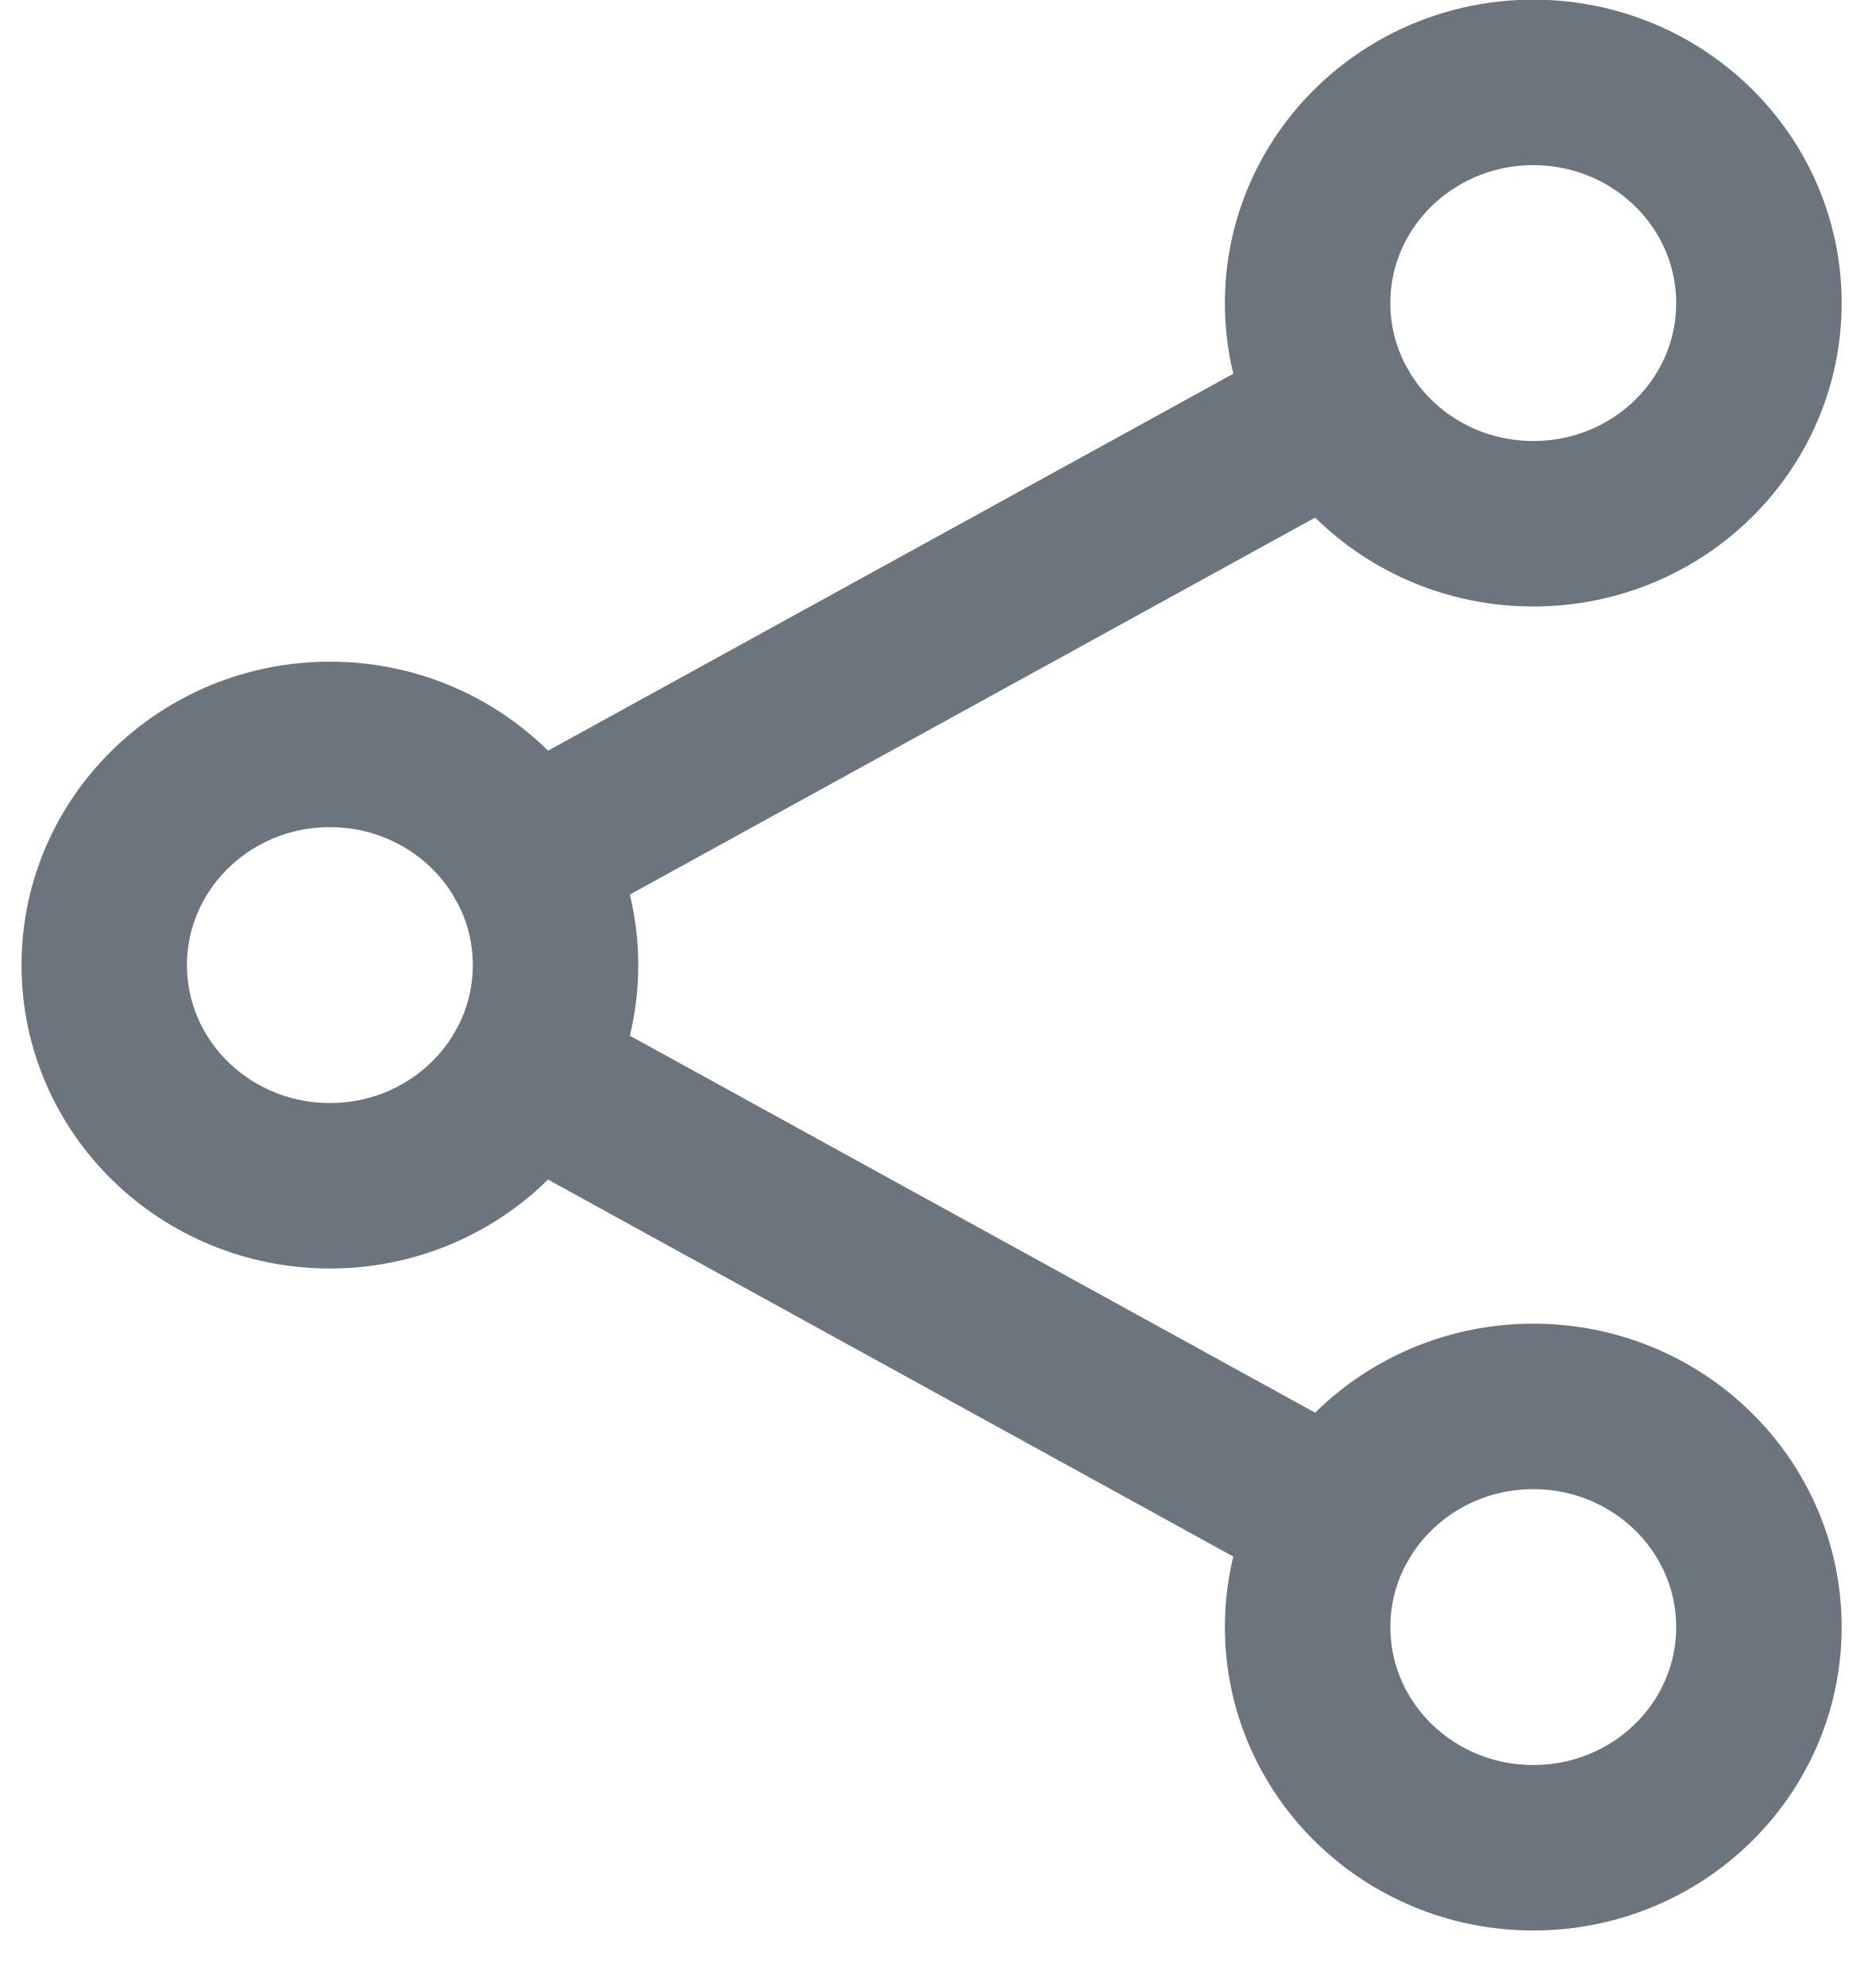
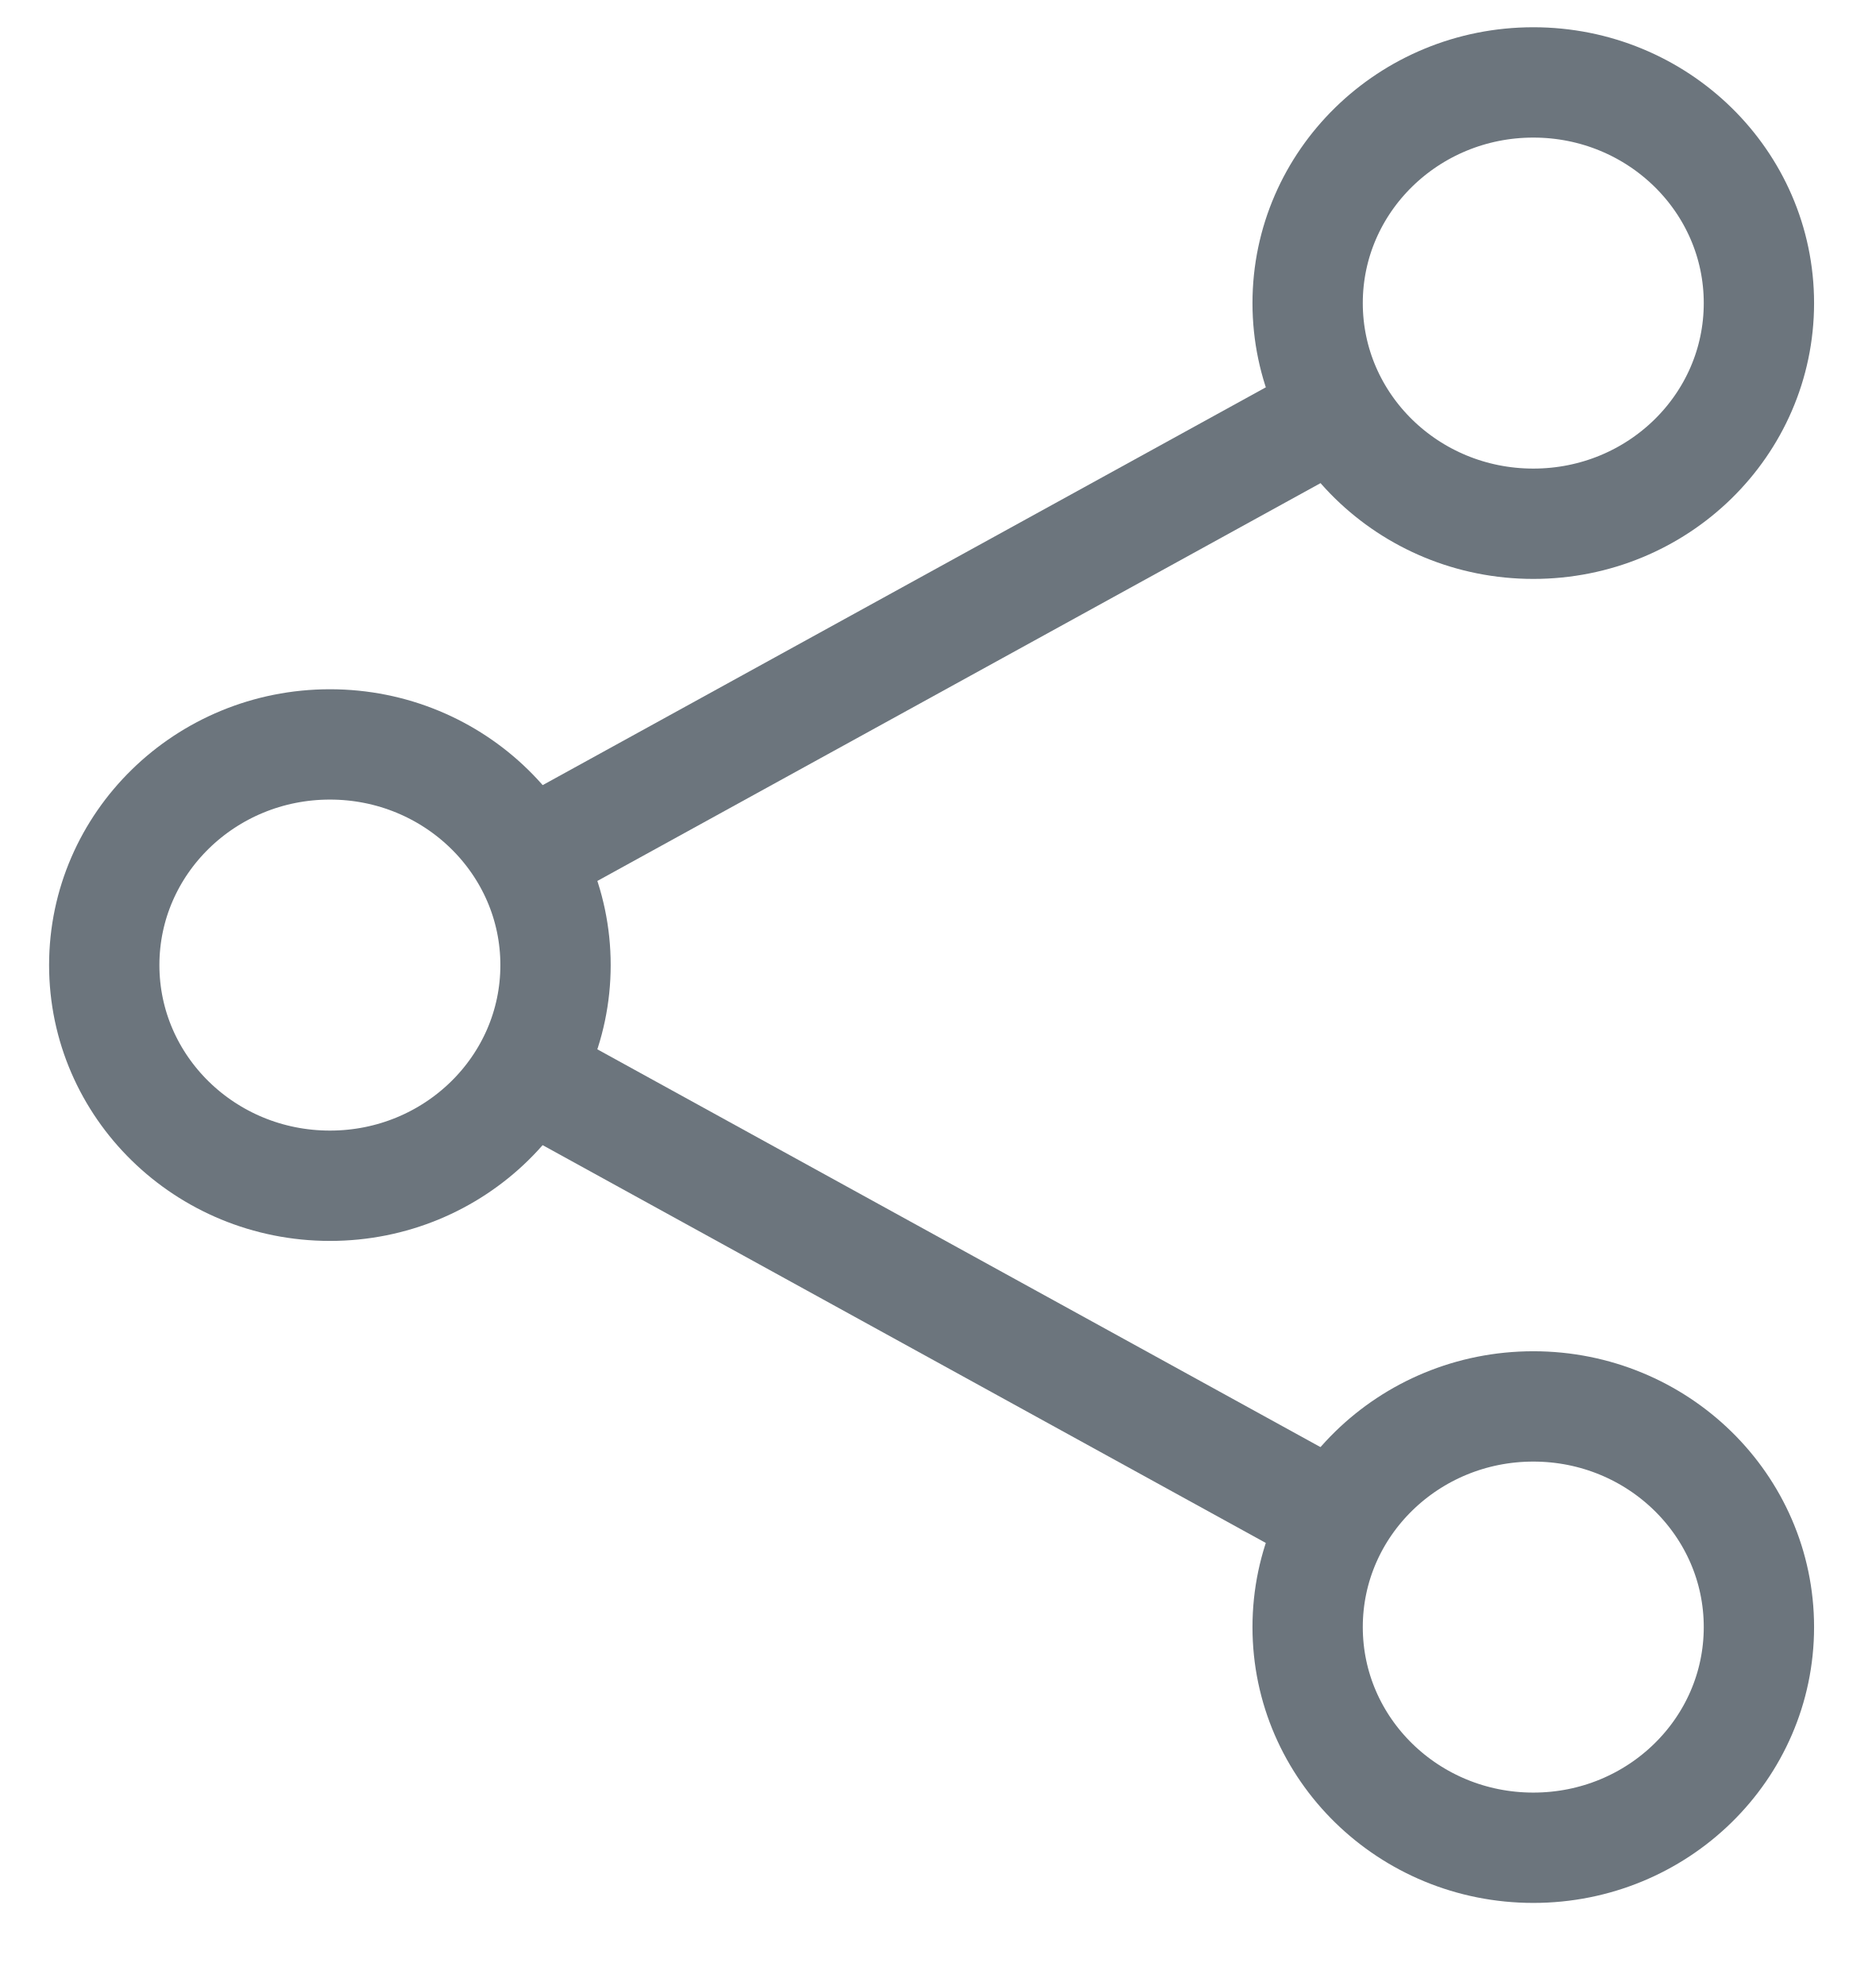
<svg xmlns="http://www.w3.org/2000/svg" width="17" height="18" viewBox="0 0 17 18" fill="none">
-   <path d="M2.991 10.747C4.12 10.747 5.036 9.852 5.036 8.747C5.036 7.643 4.12 6.747 2.991 6.747C1.861 6.747 0.945 7.643 0.945 8.747C0.945 9.852 1.861 10.747 2.991 10.747Z" stroke="#6C757D" stroke-width="1.5" stroke-linecap="round" stroke-linejoin="round" />
-   <path d="M13.9 4.747C15.03 4.747 15.945 3.852 15.945 2.747C15.945 1.643 15.03 0.747 13.9 0.747C12.77 0.747 11.854 1.643 11.854 2.747C11.854 3.852 12.77 4.747 13.9 4.747Z" stroke="#6C757D" stroke-width="1.5" stroke-linecap="round" stroke-linejoin="round" />
-   <path d="M13.9 16.747C15.03 16.747 15.945 15.852 15.945 14.747C15.945 13.643 15.03 12.747 13.9 12.747C12.77 12.747 11.854 13.643 11.854 14.747C11.854 15.852 12.77 16.747 13.9 16.747Z" stroke="#6C757D" stroke-width="1.5" stroke-linecap="round" stroke-linejoin="round" />
-   <path d="M4.773 9.728L12.117 13.767M12.117 3.728L4.773 7.767" stroke="#6C757D" stroke-width="1.5" stroke-linecap="round" stroke-linejoin="round" />
+   <path d="M2.991 10.747C4.12 10.747 5.036 9.852 5.036 8.747C5.036 7.643 4.12 6.747 2.991 6.747C1.861 6.747 0.945 7.643 0.945 8.747C0.945 9.852 1.861 10.747 2.991 10.747Z" stroke="#6C757D" strokeWidth="1.5" strokeLinecap="round" stroke-linejoin="round" />
+   <path d="M13.9 4.747C15.03 4.747 15.945 3.852 15.945 2.747C15.945 1.643 15.03 0.747 13.9 0.747C12.77 0.747 11.854 1.643 11.854 2.747C11.854 3.852 12.77 4.747 13.9 4.747Z" stroke="#6C757D" strokeWidth="1.5" strokeLinecap="round" stroke-linejoin="round" />
+   <path d="M13.9 16.747C15.03 16.747 15.945 15.852 15.945 14.747C15.945 13.643 15.03 12.747 13.9 12.747C12.77 12.747 11.854 13.643 11.854 14.747C11.854 15.852 12.77 16.747 13.9 16.747Z" stroke="#6C757D" strokeWidth="1.5" strokeLinecap="round" stroke-linejoin="round" />
+   <path d="M4.773 9.728L12.117 13.767M12.117 3.728L4.773 7.767" stroke="#6C757D" strokeWidth="1.5" strokeLinecap="round" stroke-linejoin="round" />
</svg>
